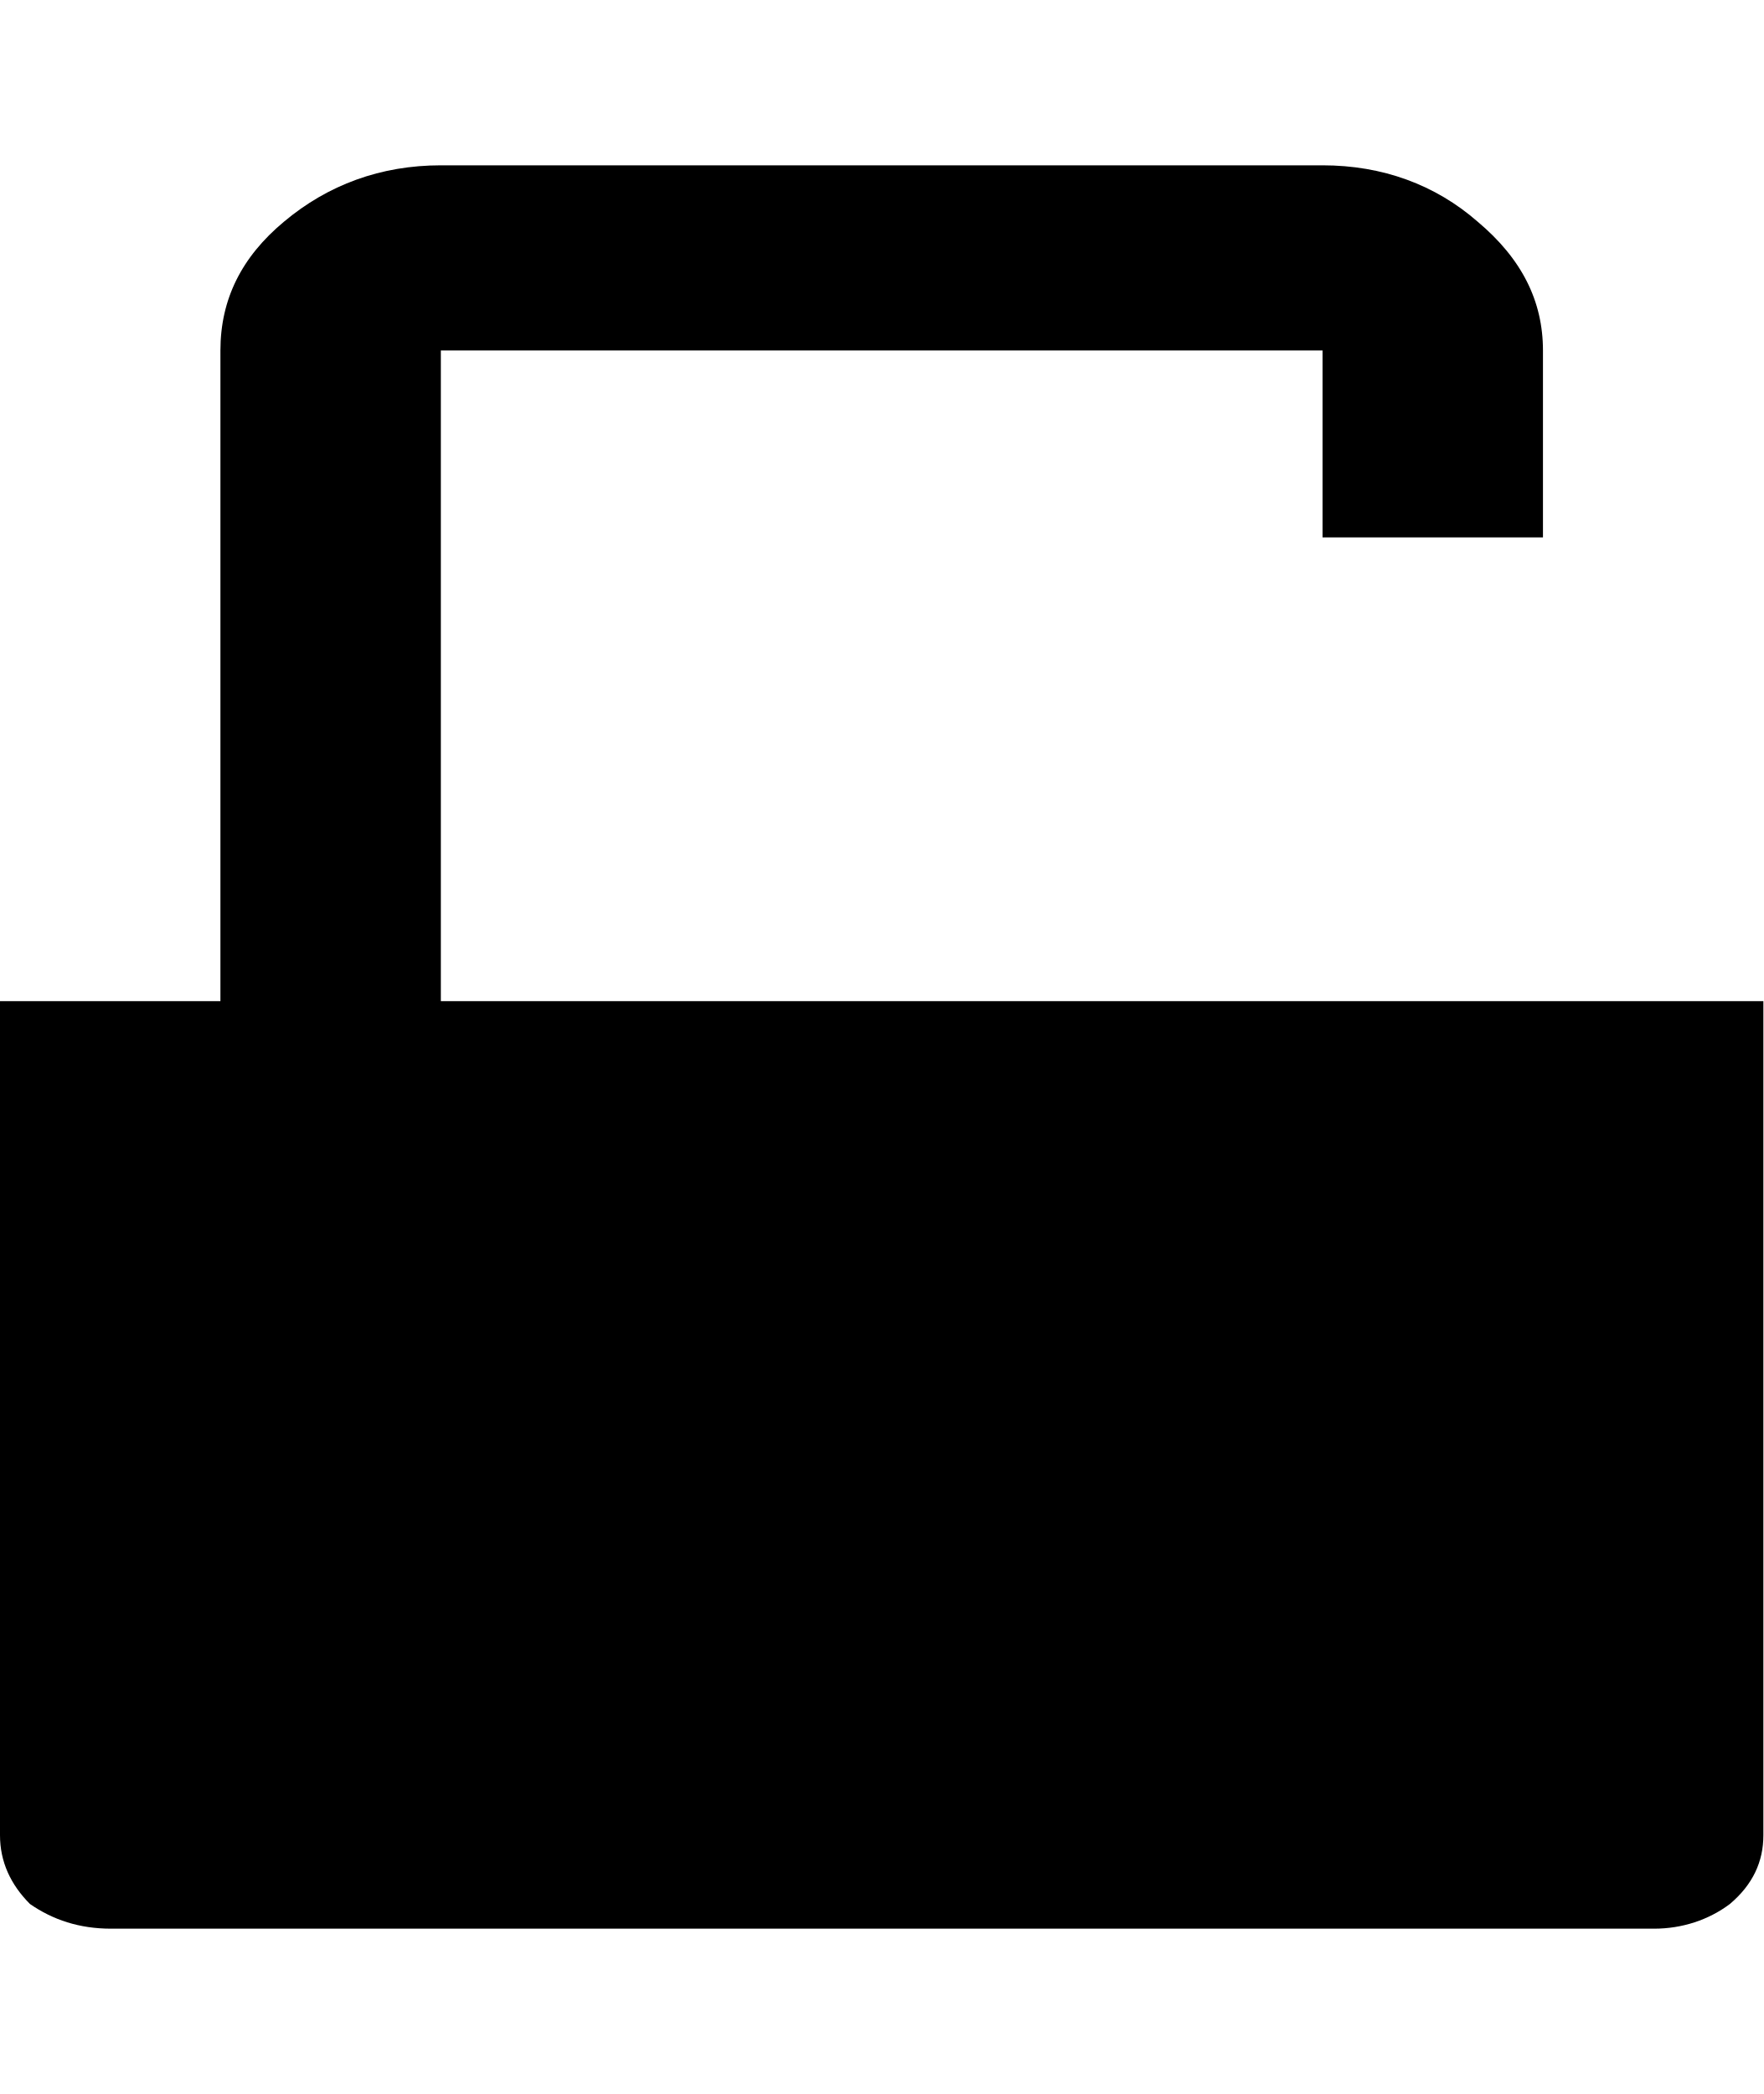
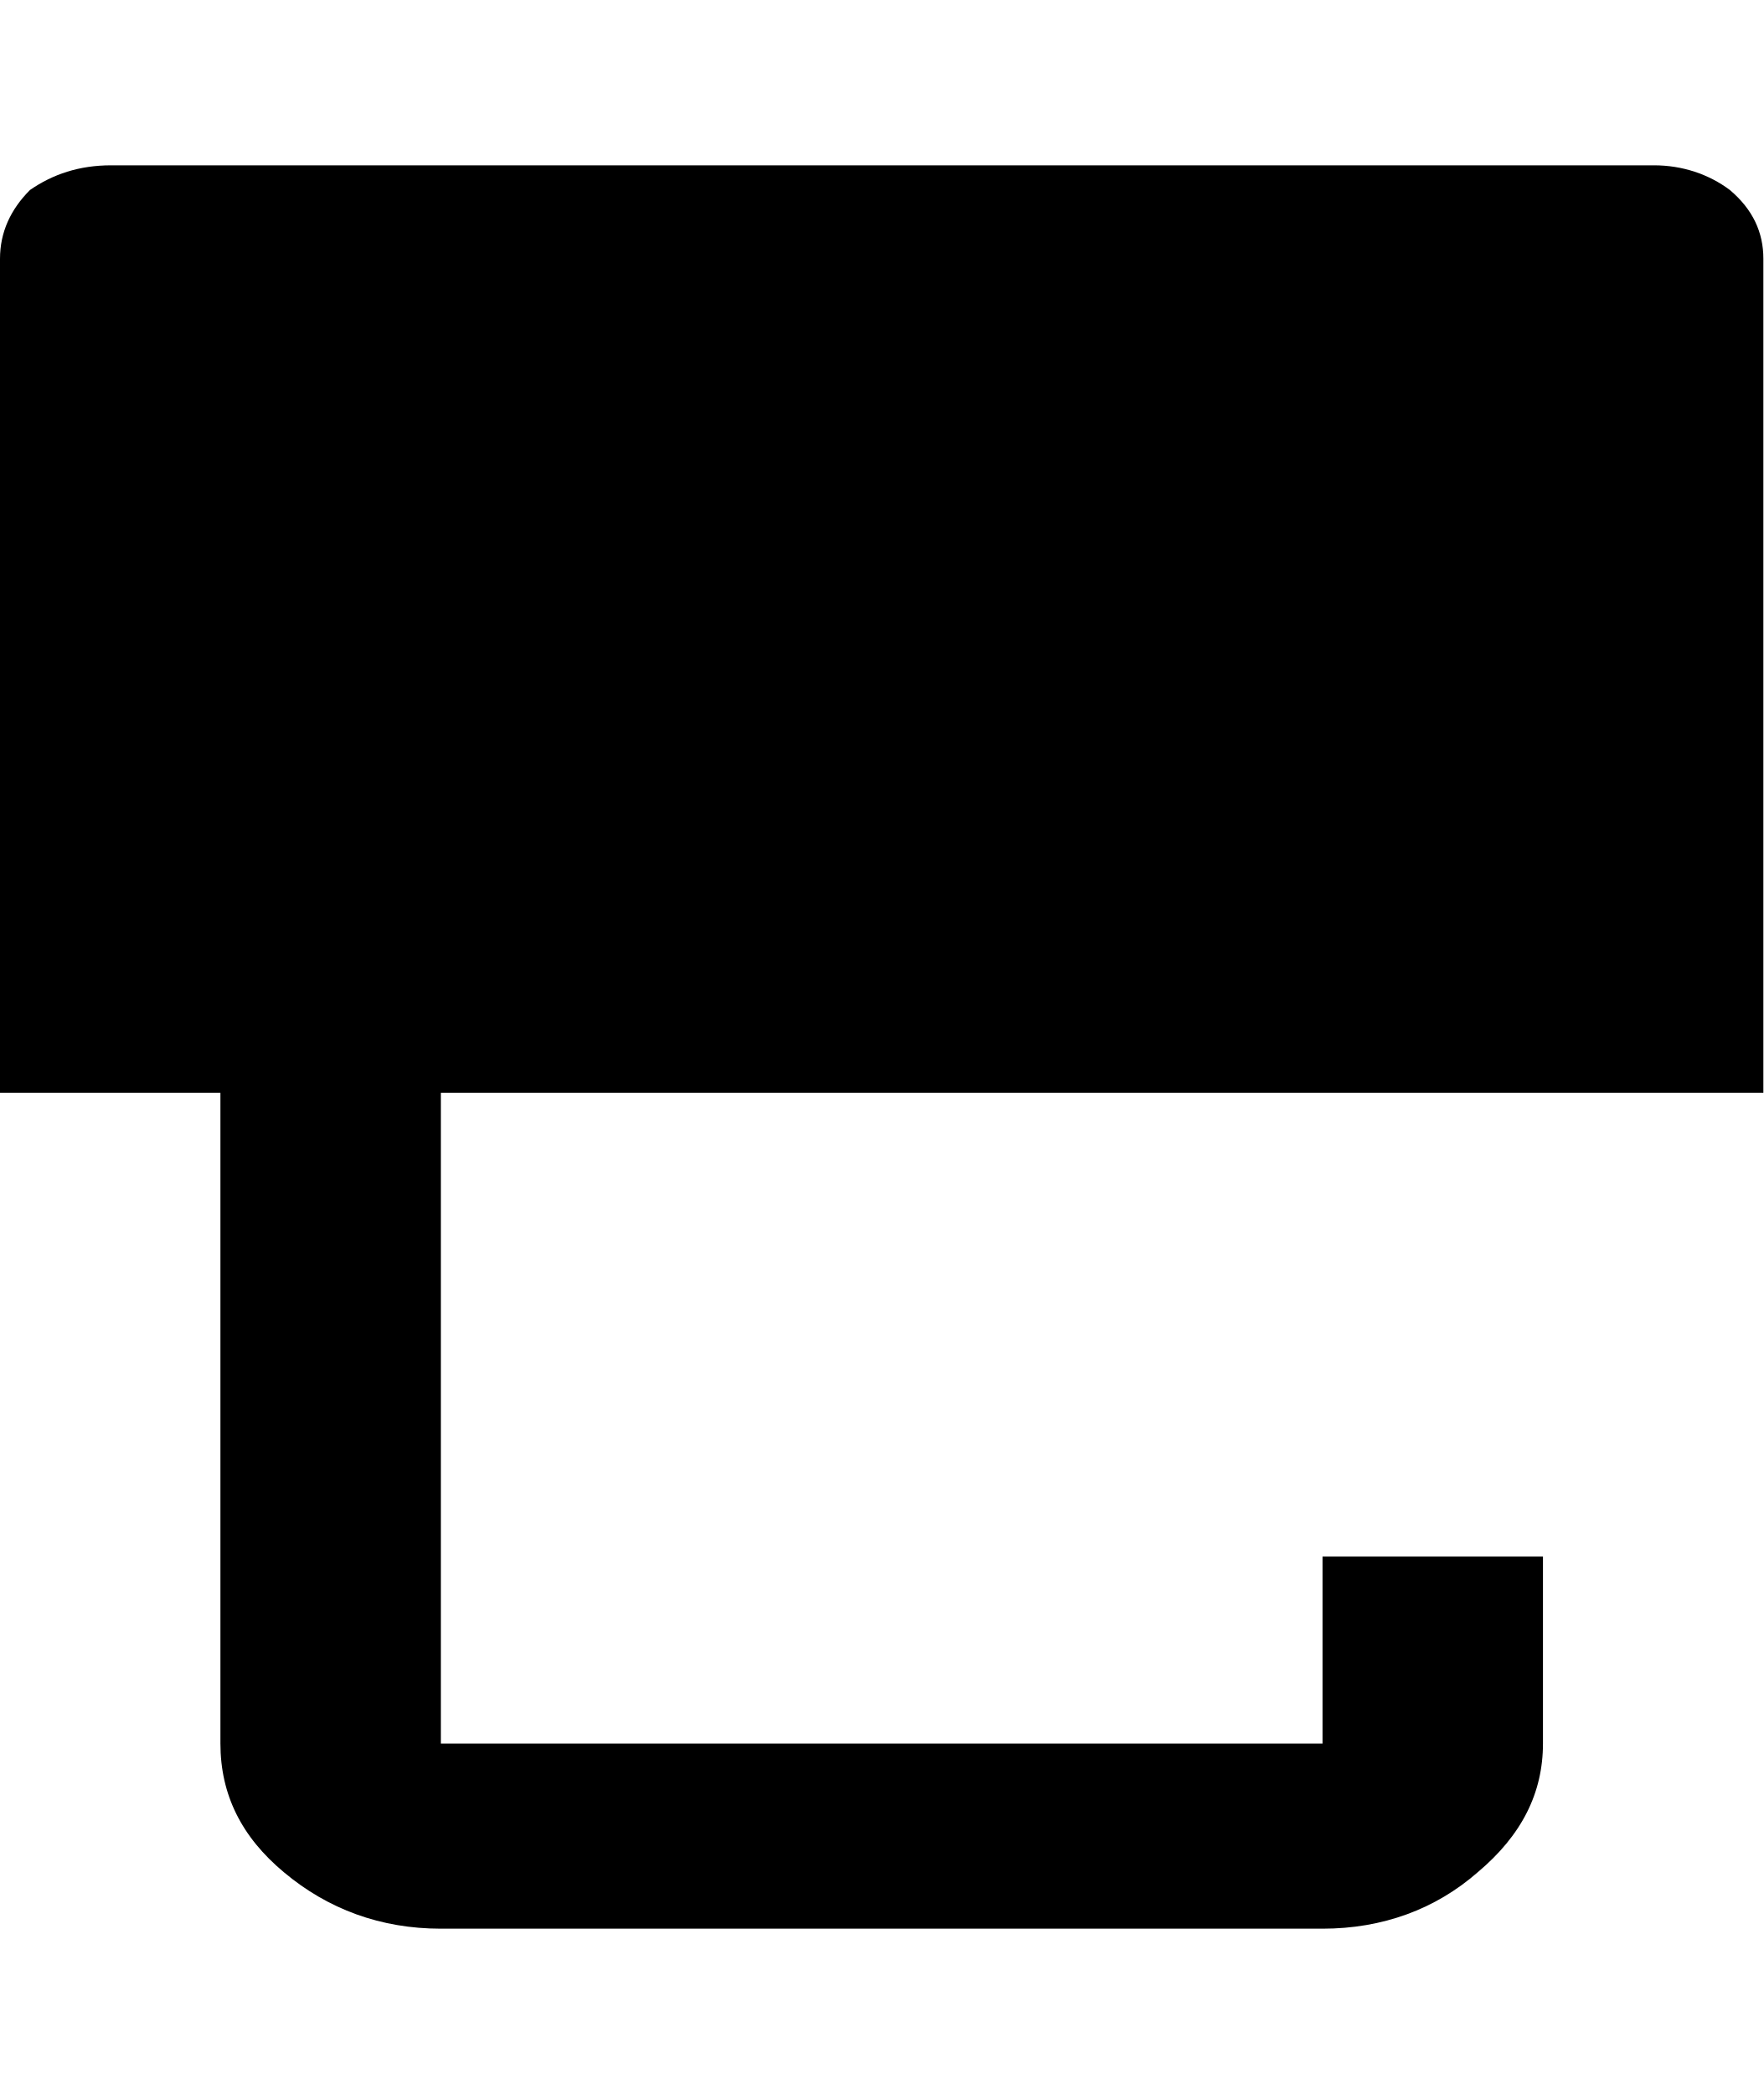
<svg xmlns="http://www.w3.org/2000/svg" xmlns:ns1="https://boxy-svg.com" viewBox="0 0 1 1" width="32" height="38">
-   <path stroke="none" fill="#000000" d="M 0.875 0.105 L 0.875 0.211 L 0.75 0.211 L 0.75 0.105 L 0.25 0.105 L 0.25 0.474 L 1 0.474 L 1 0.947 C 1 0.962 0.994 0.975 0.981 0.986 C 0.969 0.995 0.954 1 0.938 1 L 0.063 1 C 0.045 1 0.03 0.995 0.017 0.986 C 0.006 0.975 0 0.962 0 0.947 L 0 0.474 L 0.125 0.474 L 0.125 0.105 C 0.125 0.076 0.137 0.052 0.161 0.032 C 0.186 0.011 0.216 0 0.25 0 L 0.75 0 C 0.784 0 0.814 0.011 0.838 0.032 C 0.863 0.053 0.875 0.077 0.875 0.105" ns1:origin="0 0.5" />
+   <path stroke="none" fill="#000000" d="M 0.875 0.895 L 0.875 0.789 L 0.75 0.789 L 0.75 0.895 L 0.25 0.895 L 0.25 0.526 L 1 0.526 L 1 0.053 C 1 0.038 0.994 0.025 0.981 0.014 C 0.969 0.005 0.954 0 0.938 0 L 0.063 0 C 0.045 0 0.03 0.005 0.017 0.014 C 0.006 0.025 0 0.038 0 0.053 L 0 0.526 L 0.125 0.526 L 0.125 0.895 C 0.125 0.924 0.137 0.948 0.161 0.968 C 0.186 0.989 0.216 1 0.25 1 L 0.75 1 C 0.784 1 0.814 0.989 0.838 0.968 C 0.863 0.947 0.875 0.923 0.875 0.895" ns1:origin="0 0.5" />
</svg>
